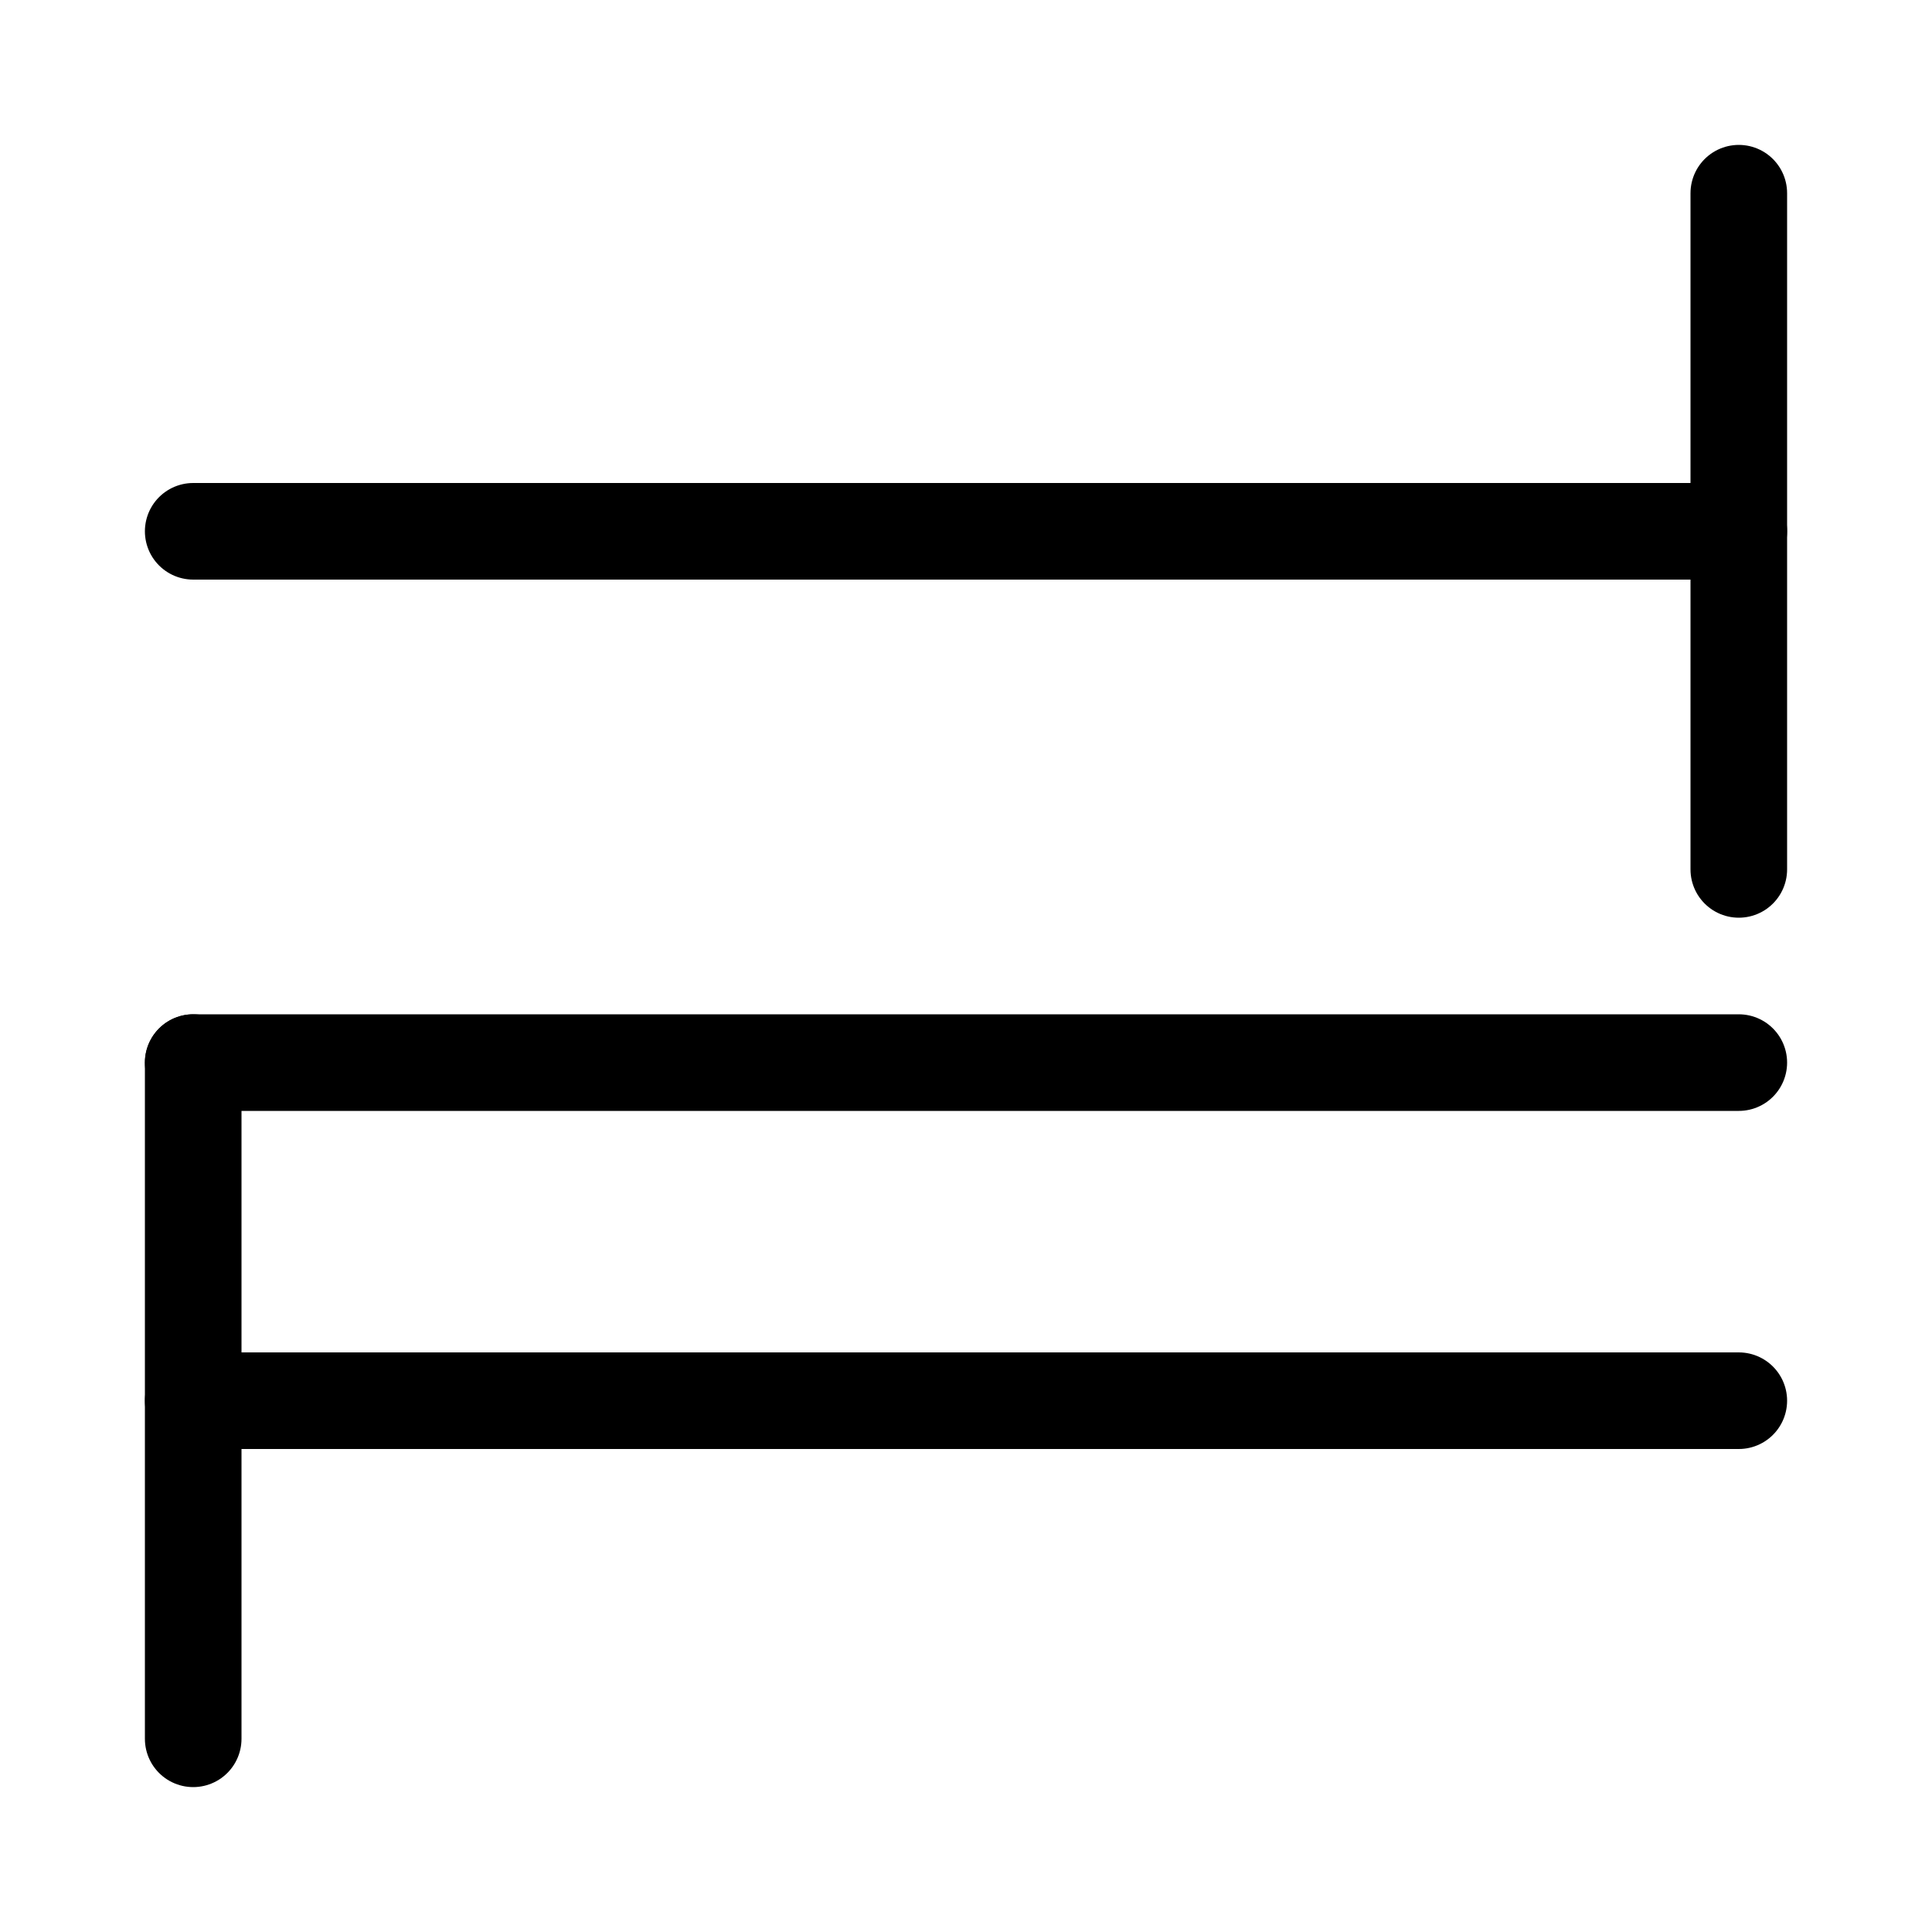
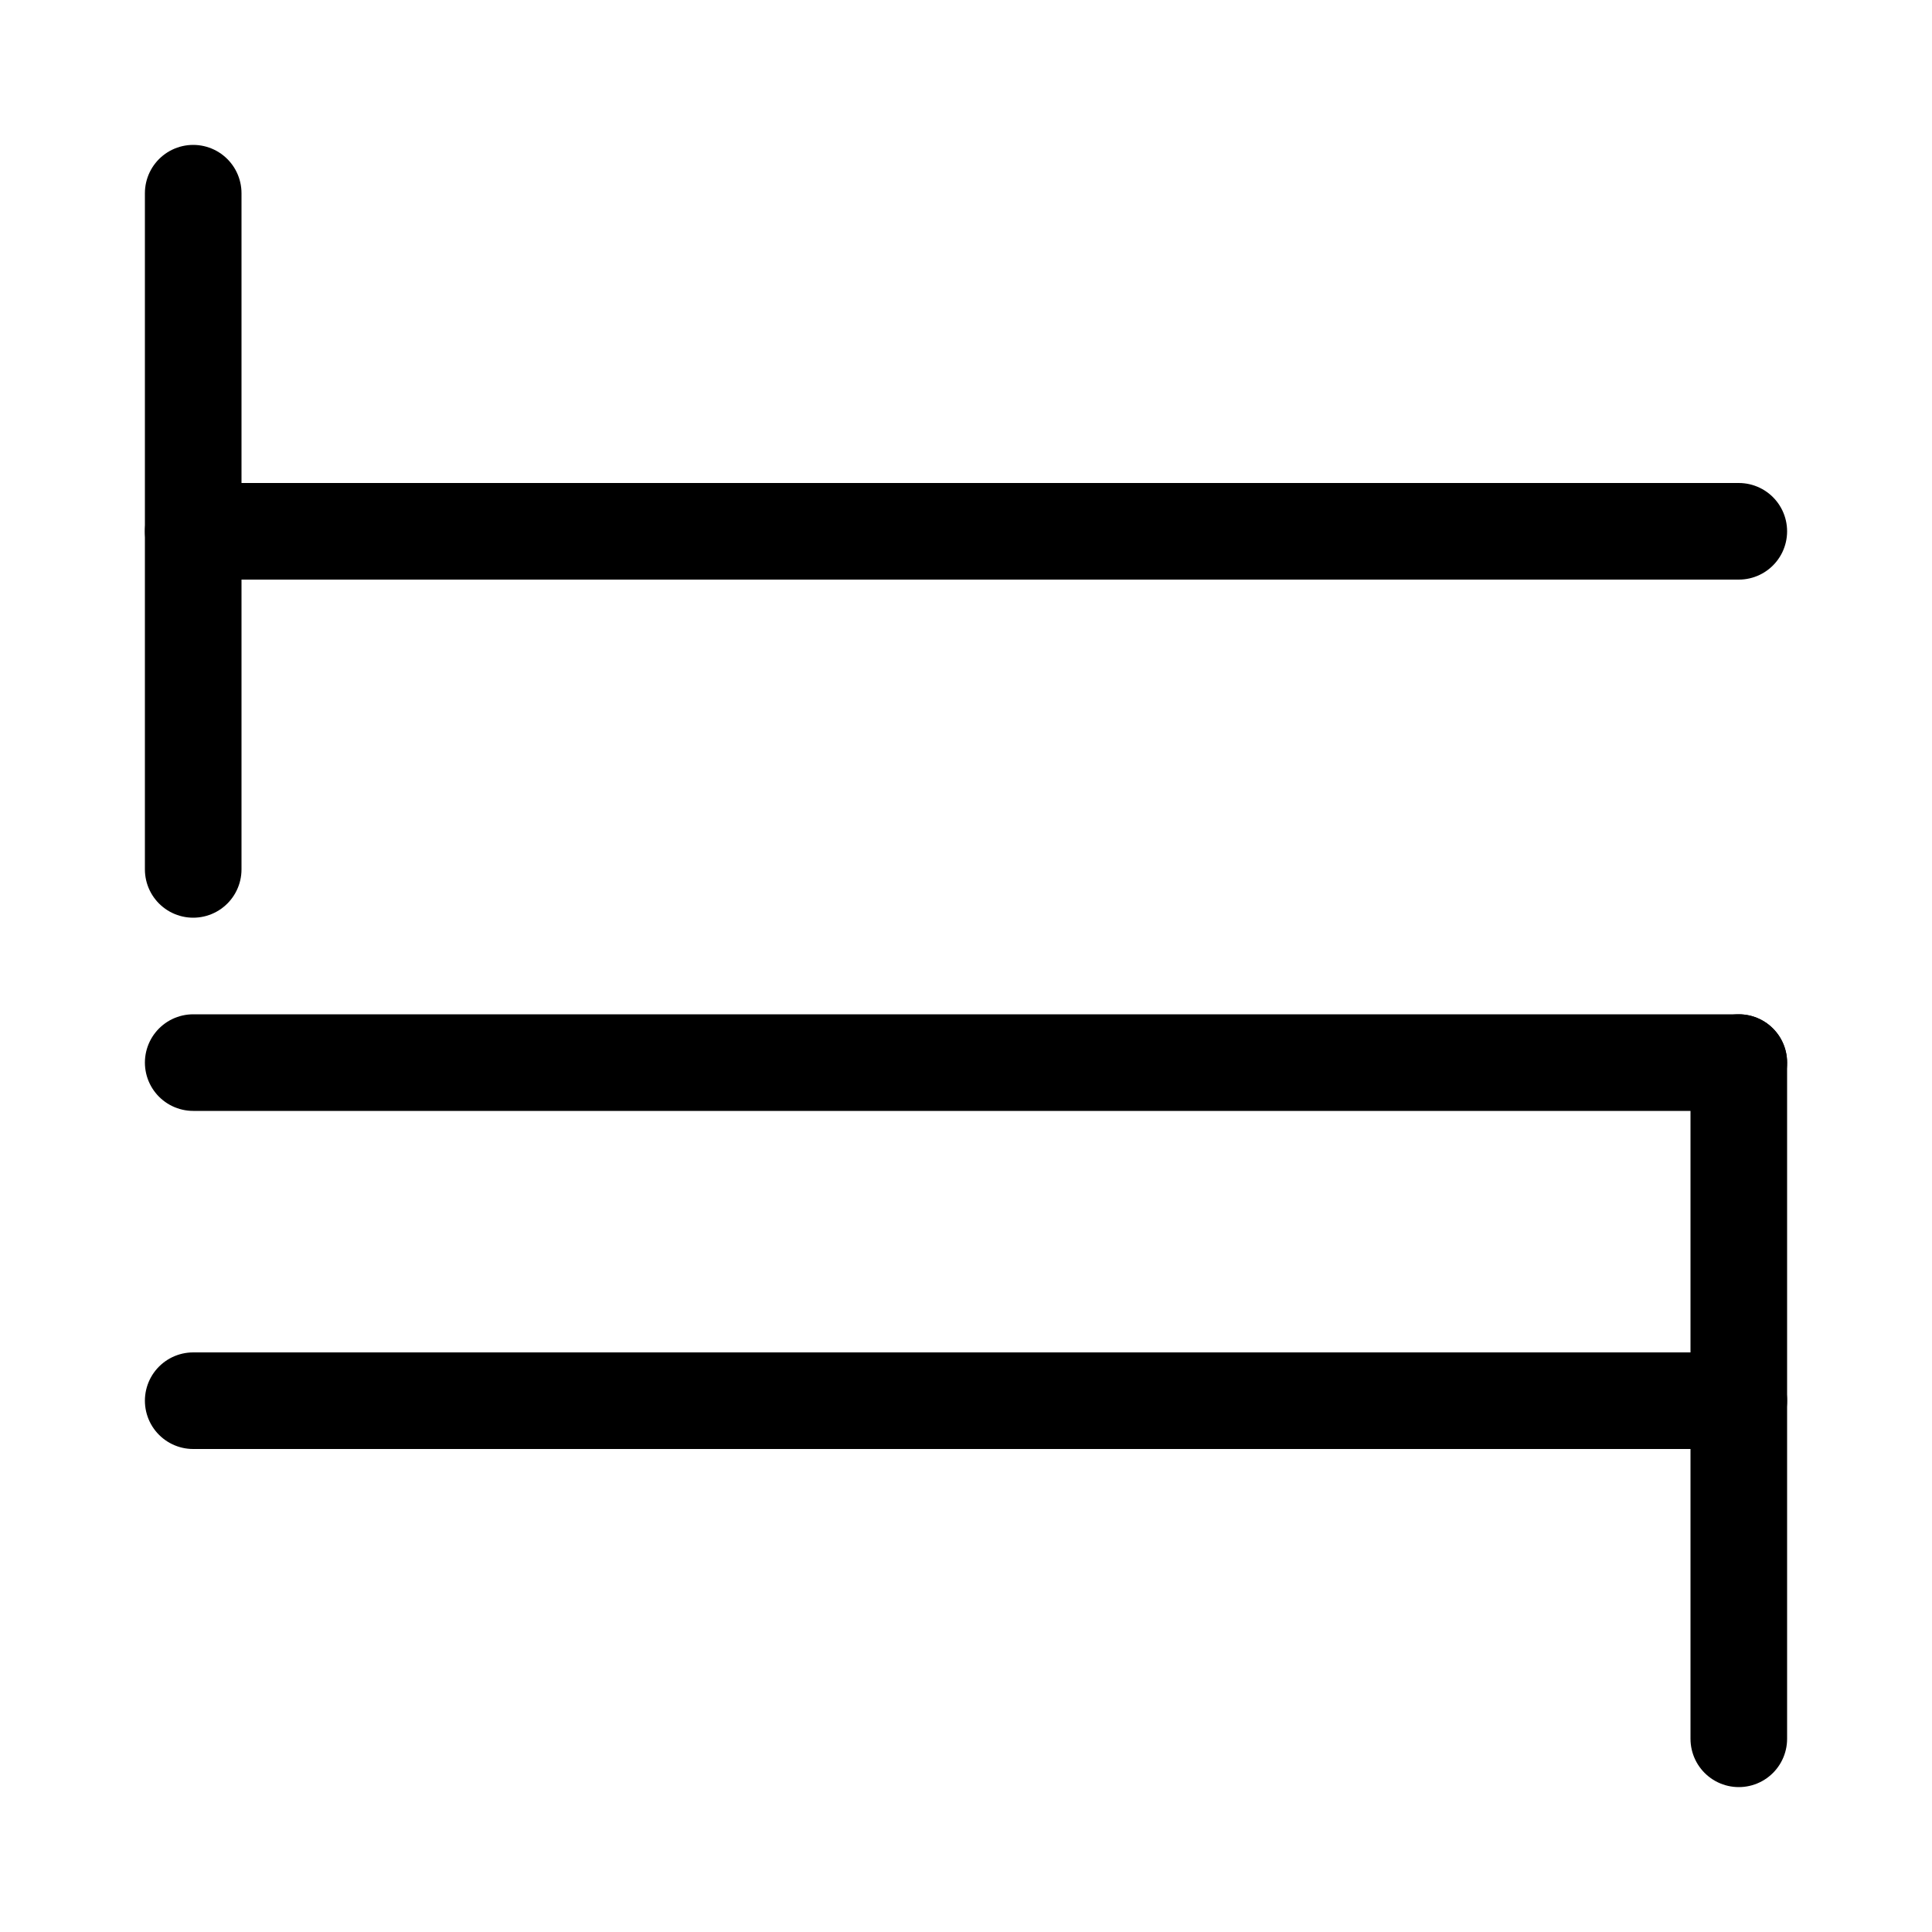
<svg xmlns="http://www.w3.org/2000/svg" width="40" height="40">
  <rect width="100%" height="100%" fill="white" />
  <g stroke="black" stroke-width="2" stroke-linecap="round">
    <g transform="" transform-origin="20 11">
      <line x1="4" y1="11" x2="36" y2="11" />
-       <line x1="36" y1="4" x2="36" y2="18" />
+       <line x1="4" y1="4" x2="4" y2="18" />
    </g>
    <g transform="" transform-origin="20 29">
      <line x1="4" y1="22" x2="36" y2="22" />
      <line x1="4" y1="29" x2="36" y2="29" />
-       <line x1="4" y1="22" x2="4" y2="36" />
+       <line x1="36" y1="22" x2="36" y2="36" />
    </g>
  </g>
</svg>
